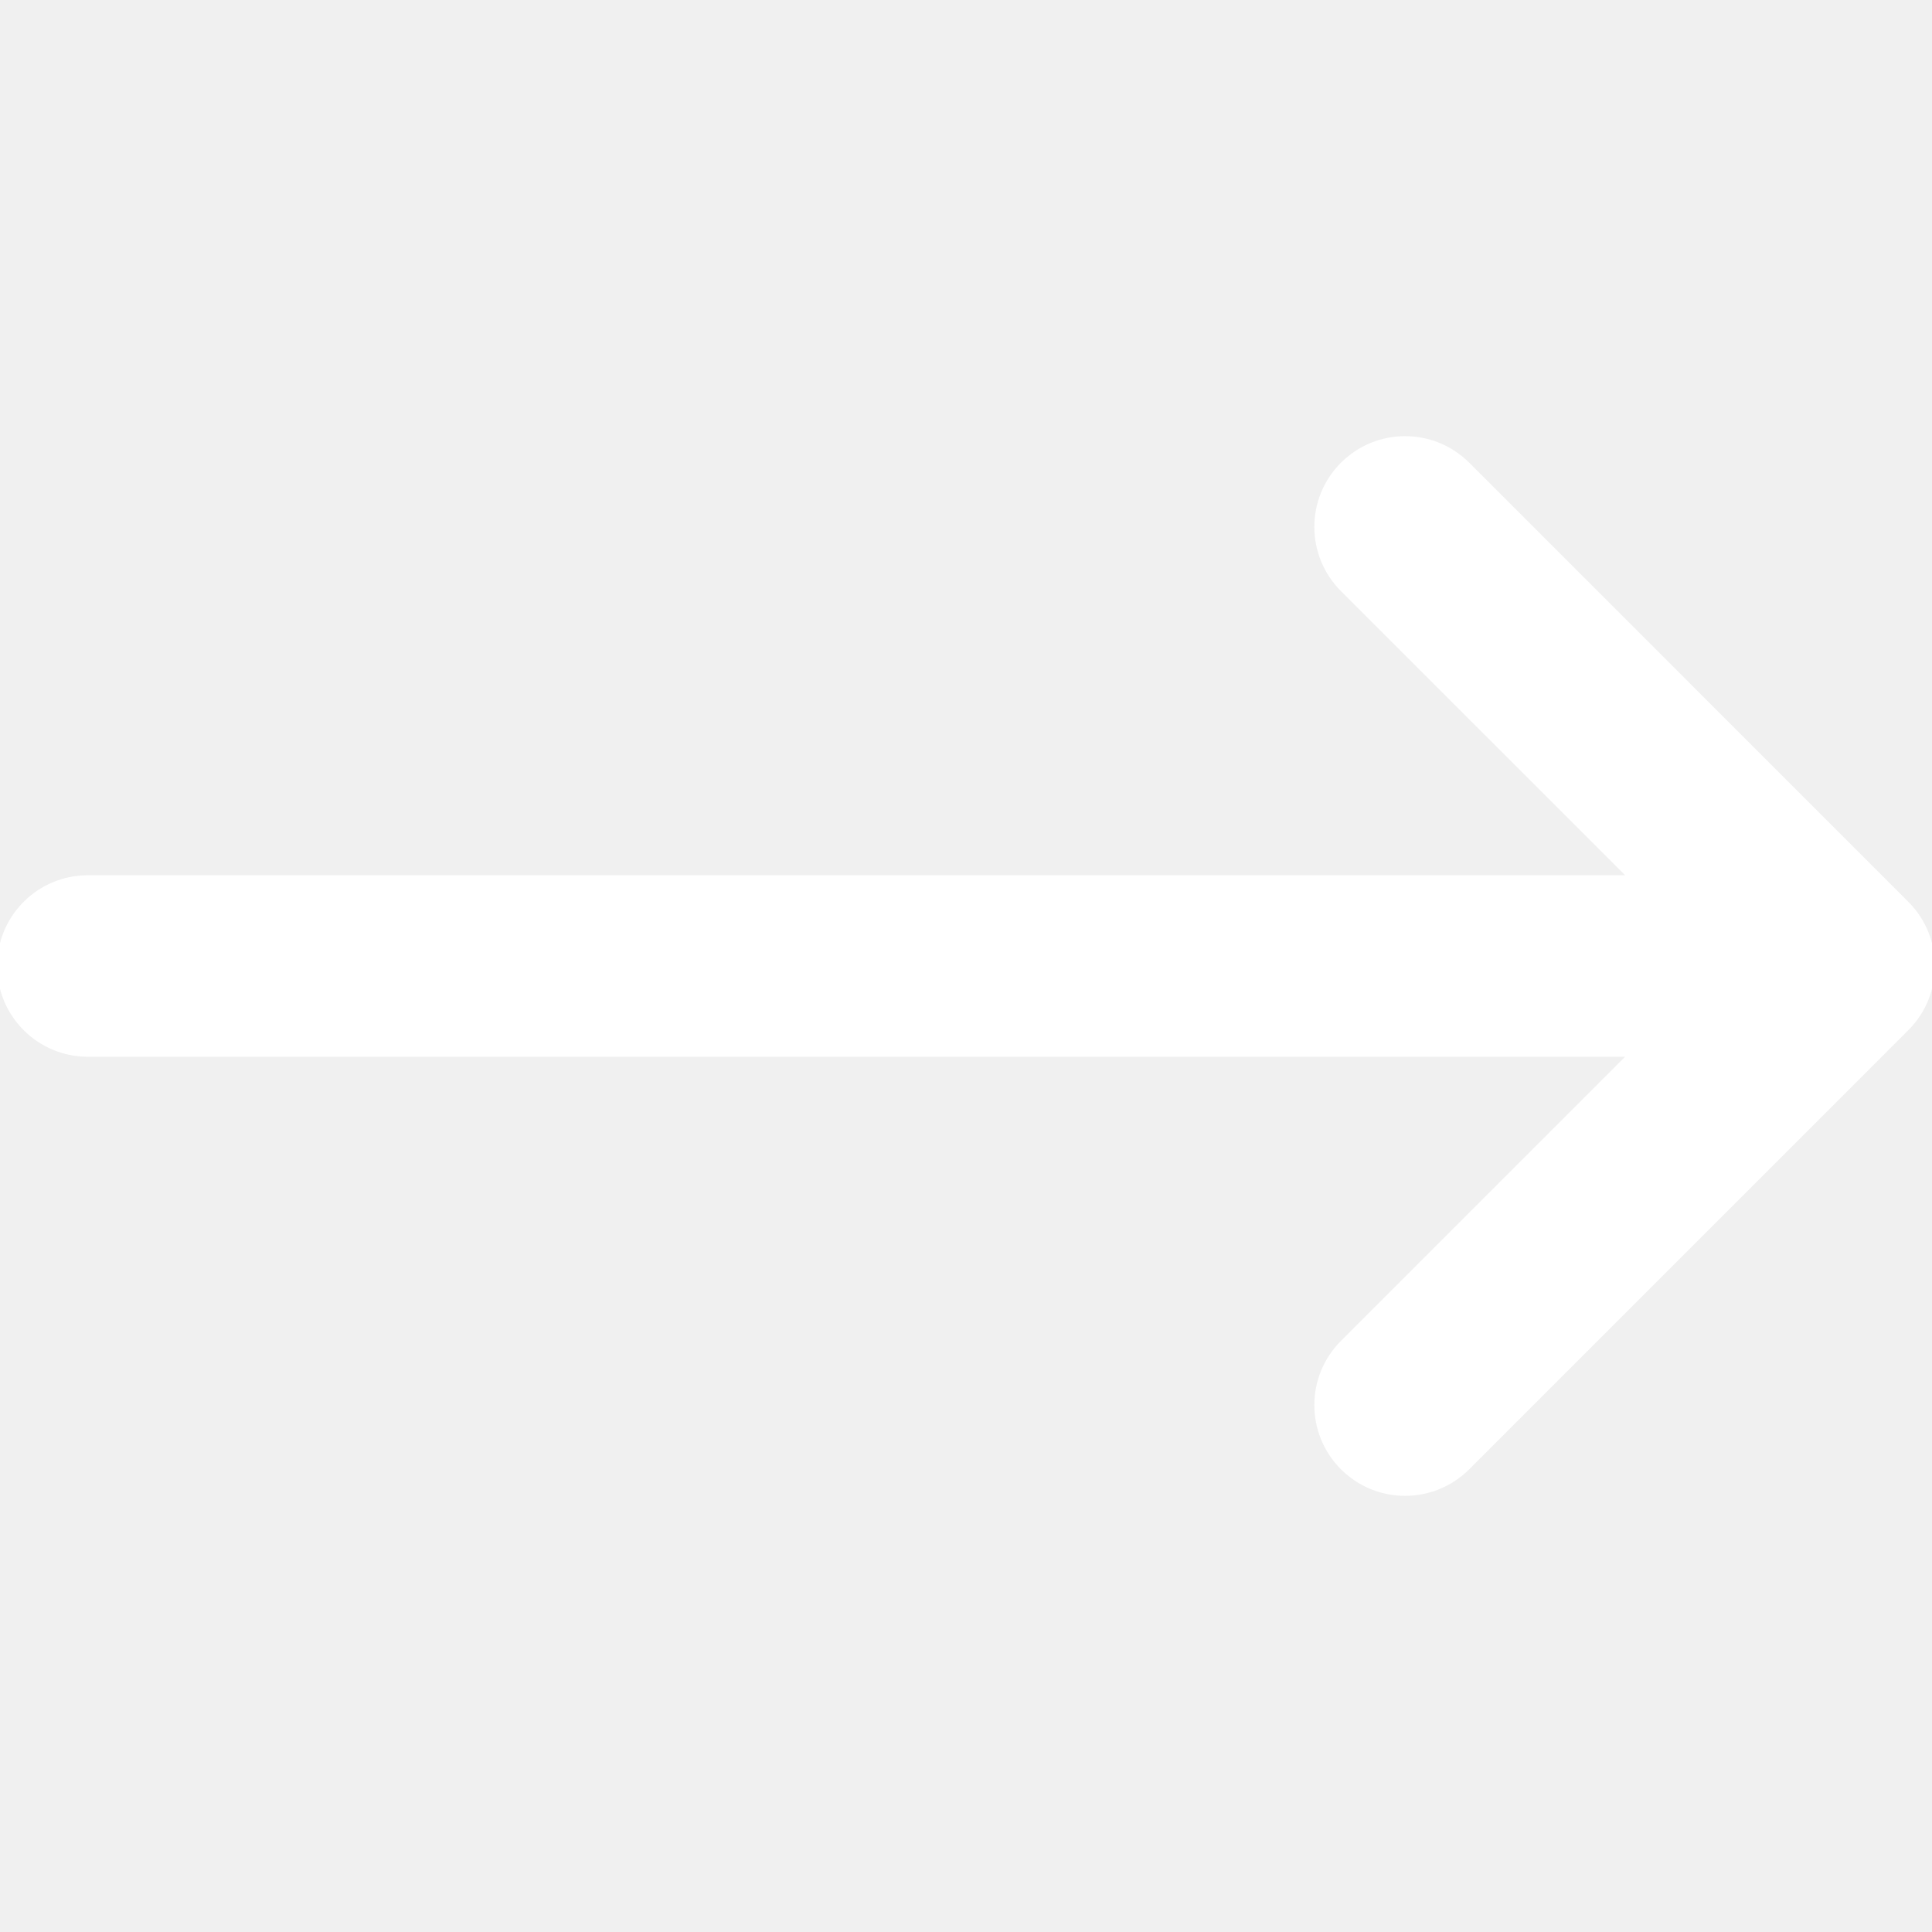
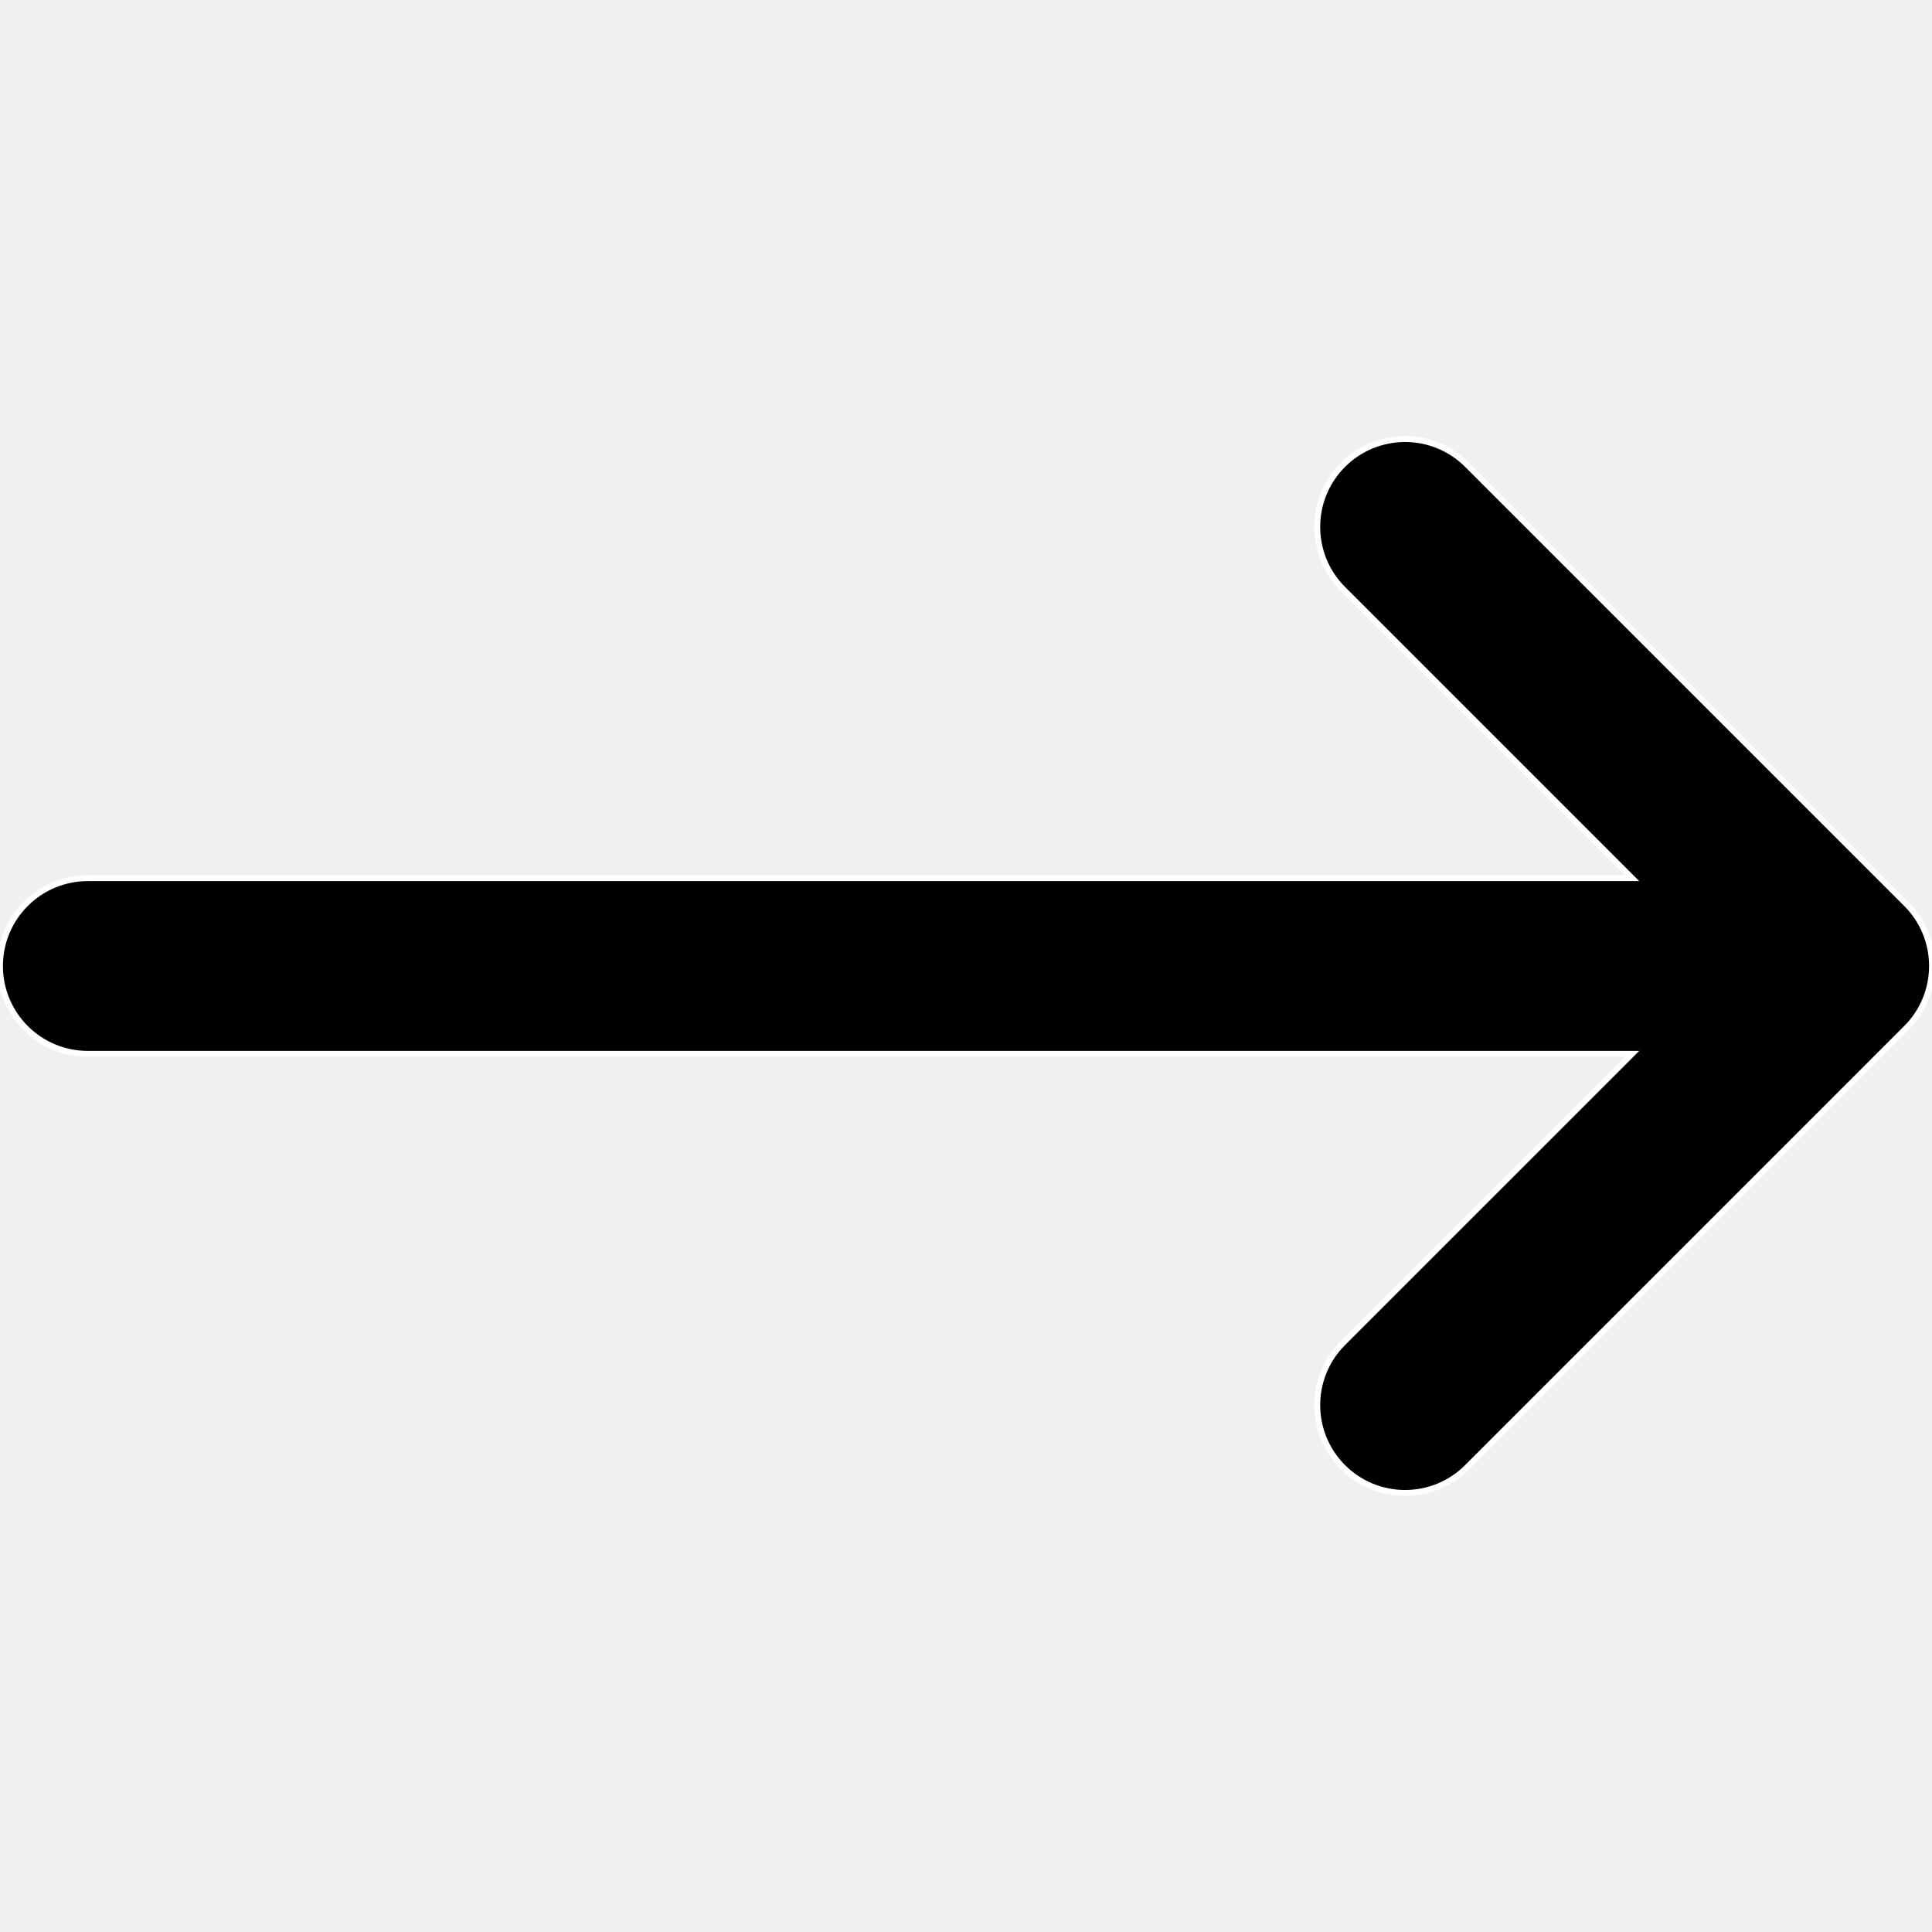
- <svg xmlns="http://www.w3.org/2000/svg" fill="#ffffff" height="800px" width="800px" version="1.1" id="Layer_1" viewBox="0 0 330 330" xml:space="preserve" stroke="#ffffff">
+ <svg xmlns="http://www.w3.org/2000/svg" fill="#000000" height="800px" width="800px" version="1.1" id="Layer_1" viewBox="0 0 330 330" xml:space="preserve" stroke="#ffffff">
  <g id="SVGRepo_bgCarrier" stroke-width="0" />
  <g id="SVGRepo_tracerCarrier" stroke-linecap="round" stroke-linejoin="round" />
  <g id="SVGRepo_iconCarrier">
    <path id="XMLID_27_" d="M15,180h263.787l-49.394,49.394c-5.858,5.857-5.858,15.355,0,21.213C232.322,253.535,236.161,255,240,255 s7.678-1.465,10.606-4.394l75-75c5.858-5.857,5.858-15.355,0-21.213l-75-75c-5.857-5.857-15.355-5.857-21.213,0 c-5.858,5.857-5.858,15.355,0,21.213L278.787,150H15c-8.284,0-15,6.716-15,15S6.716,180,15,180z" />
  </g>
</svg>
